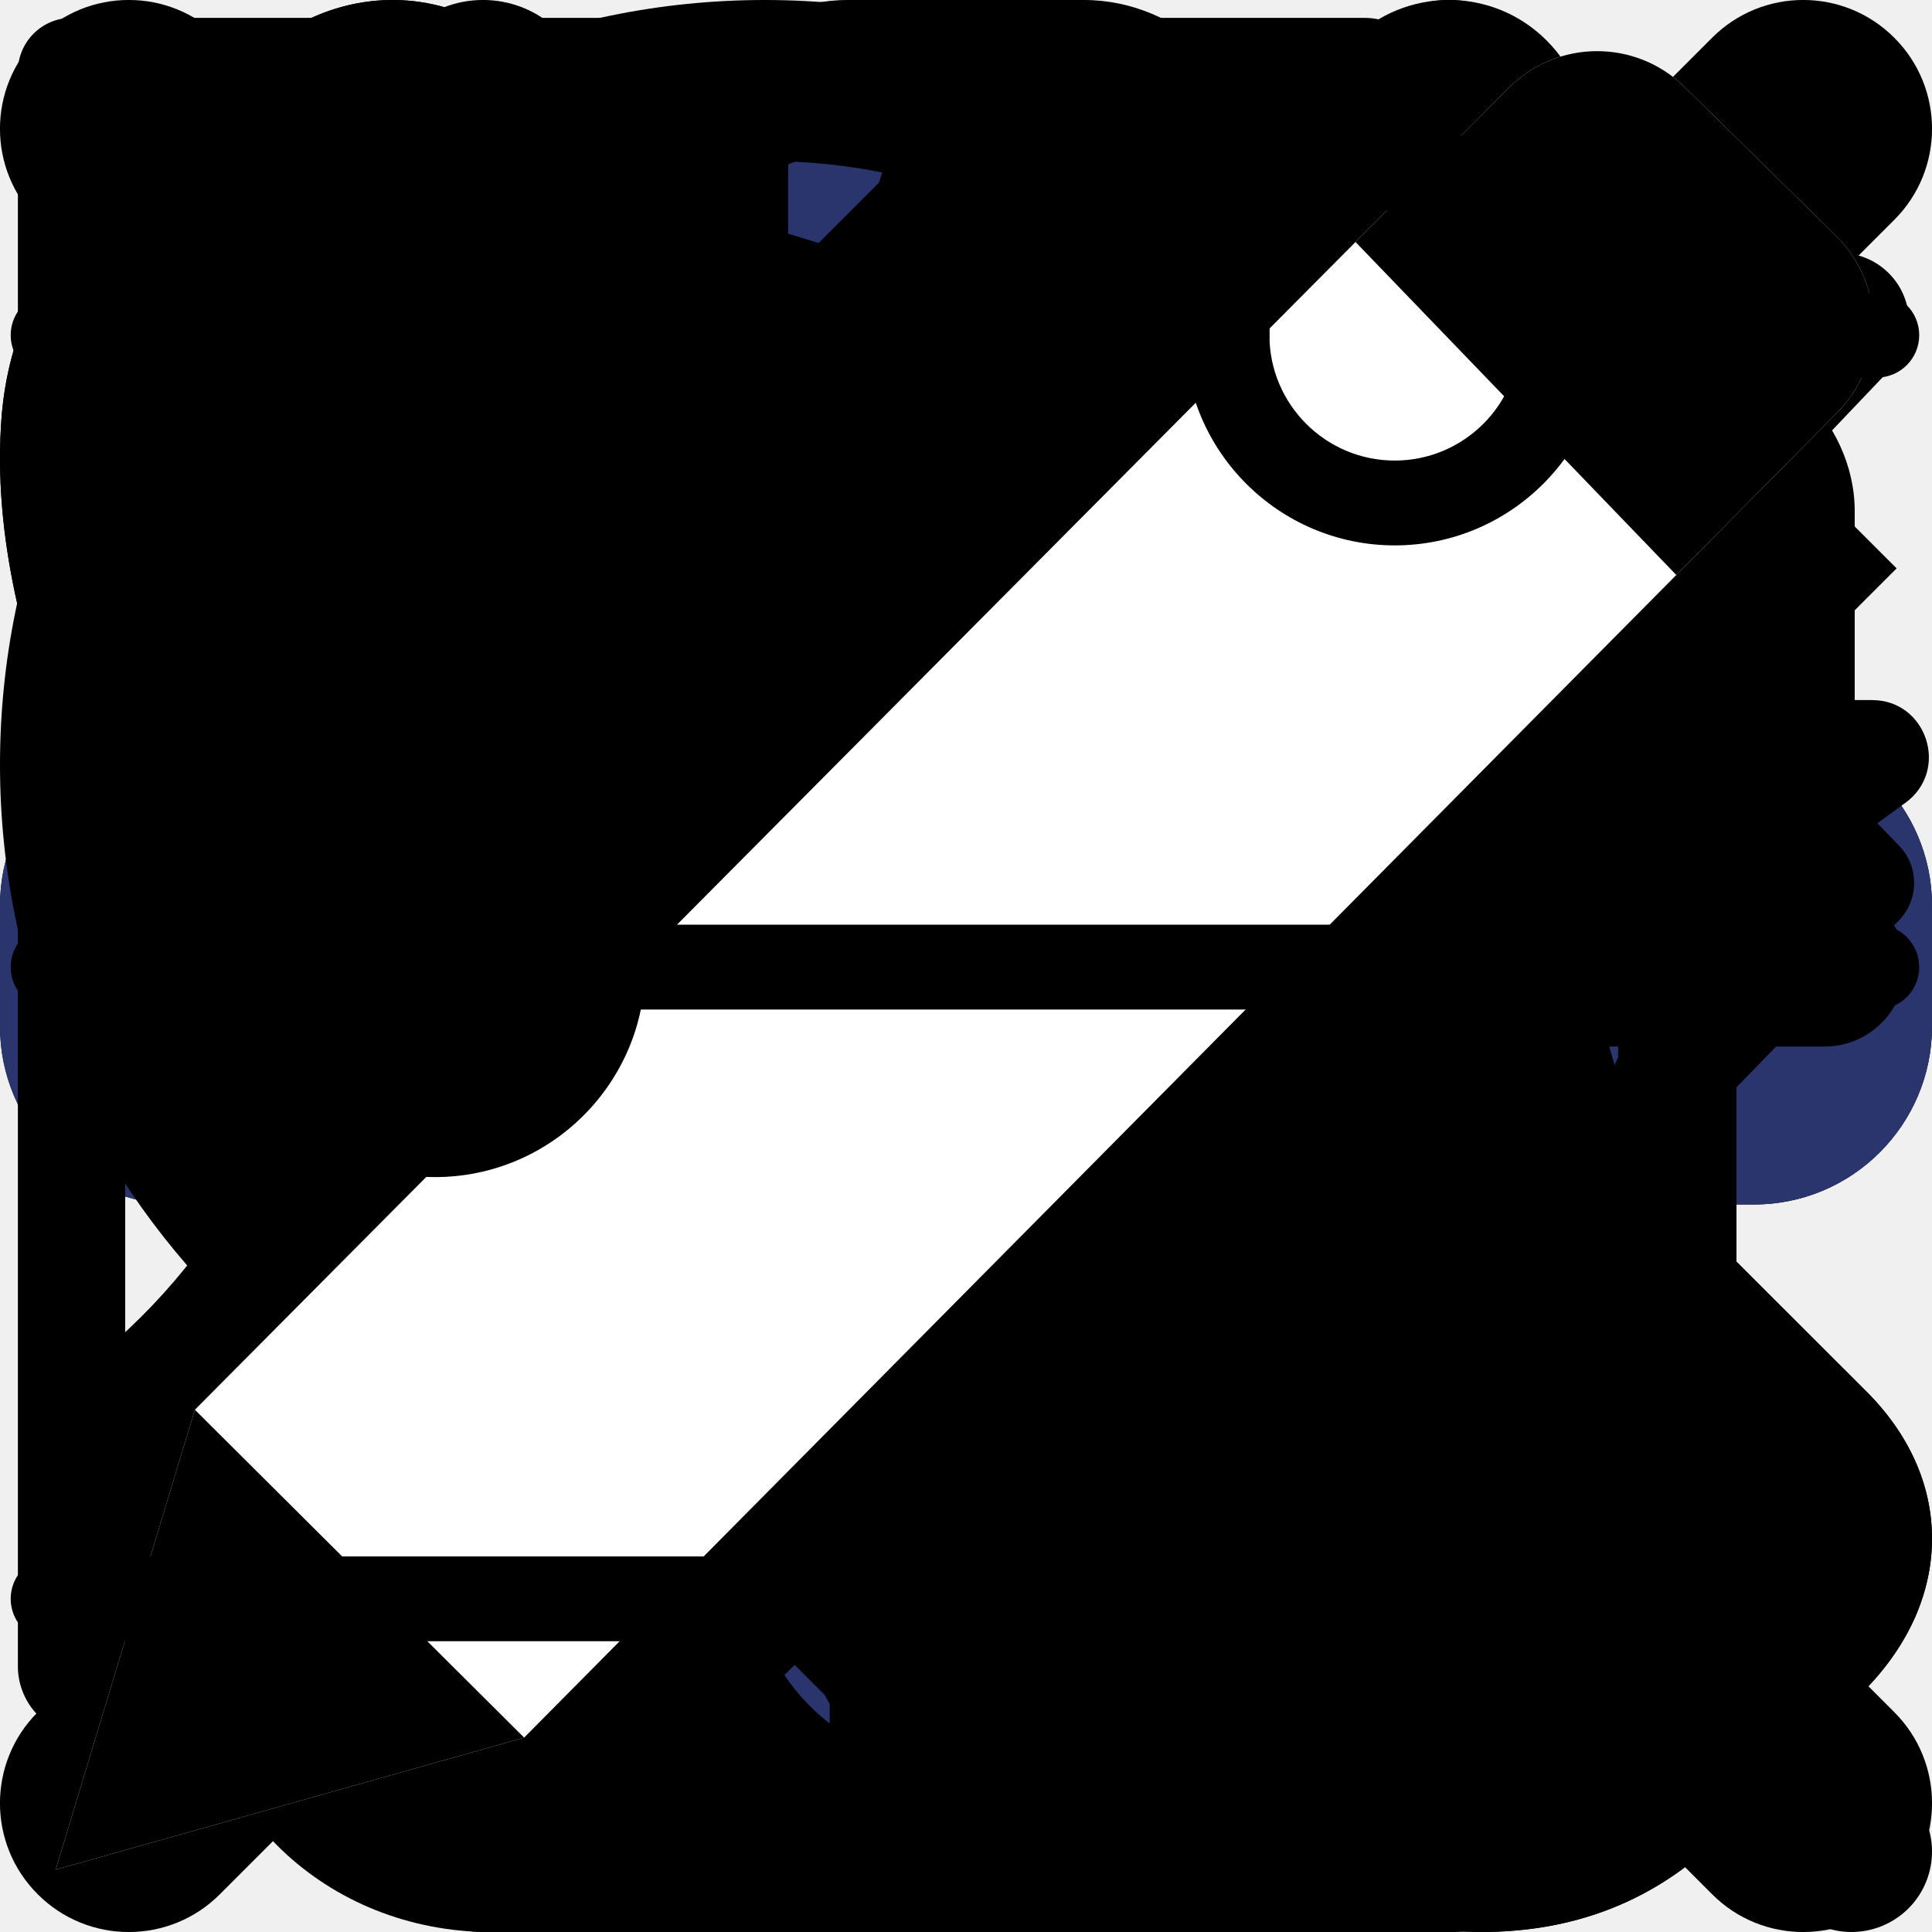
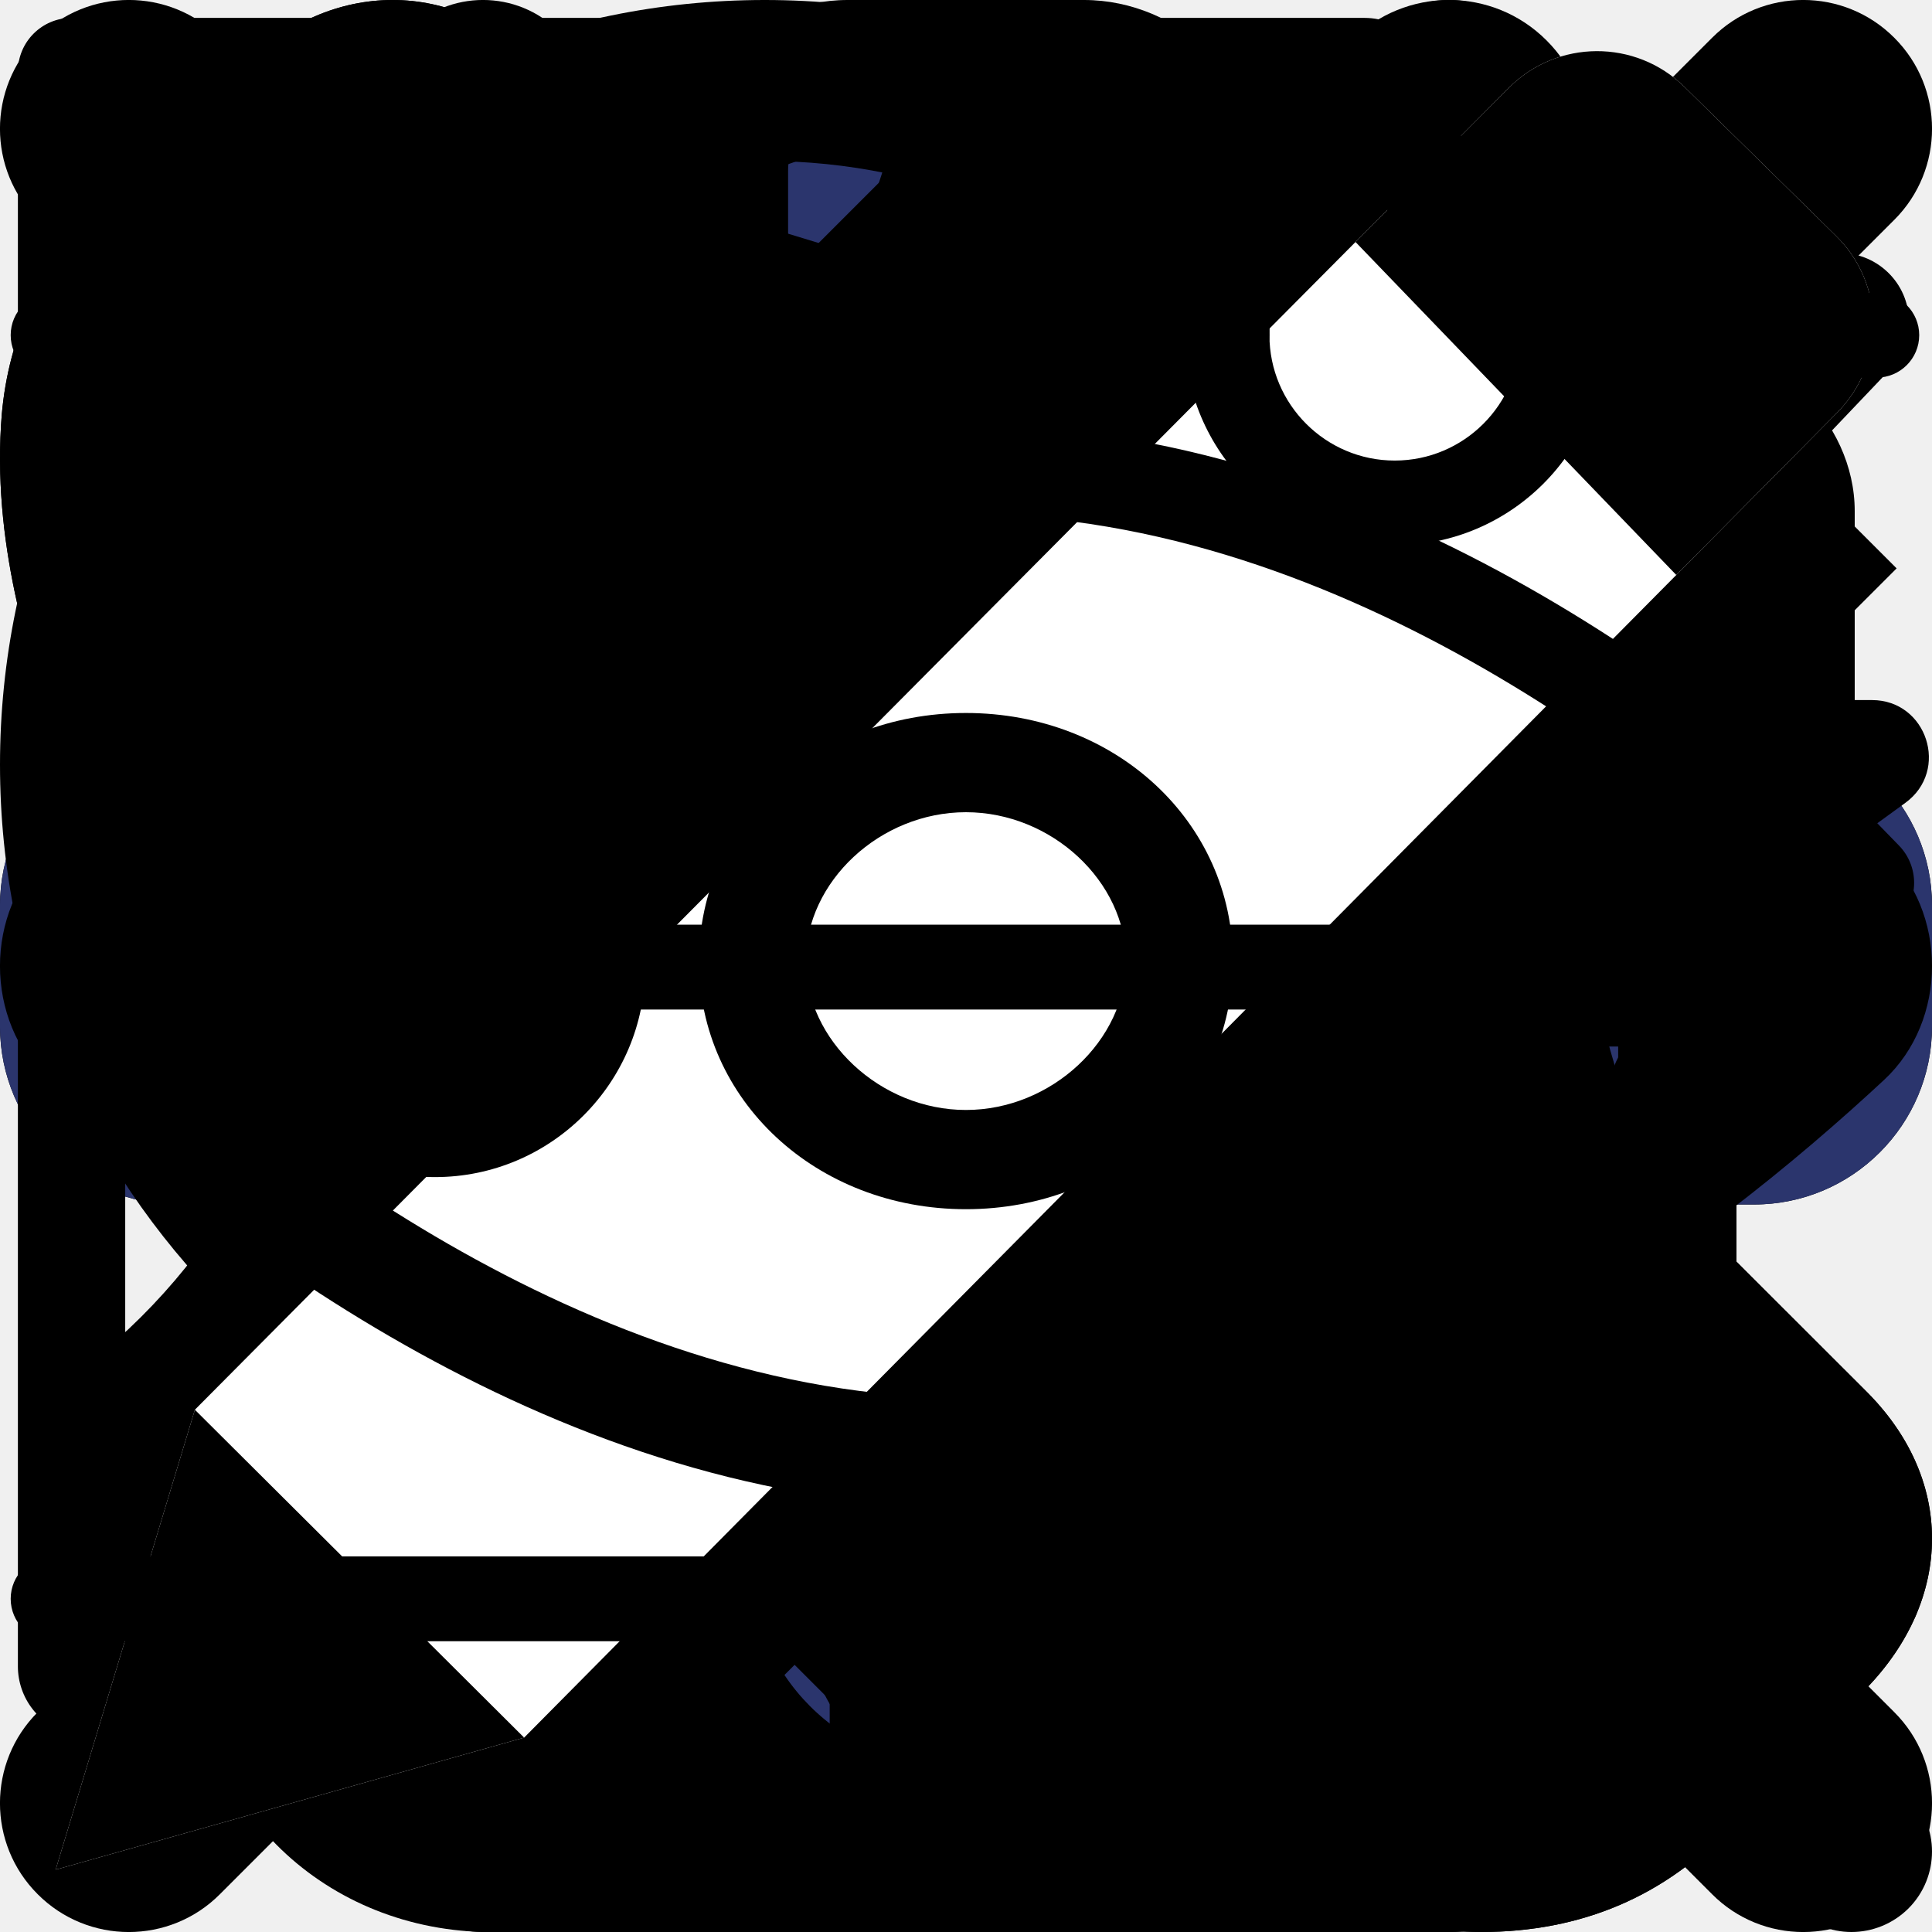
<svg xmlns="http://www.w3.org/2000/svg">
  <svg id="gear" viewBox="0 0 25 25">
    <path d="M13.284 25H11.716C10.447 25 9.414 23.968 9.414 22.699V22.168C8.875 21.995 8.35 21.778 7.847 21.517L7.471 21.893C6.56 22.806 5.1 22.779 4.215 21.893L3.107 20.784C2.22 19.899 2.195 18.44 3.107 17.529L3.483 17.153C3.222 16.65 3.005 16.125 2.832 15.586H2.301C1.032 15.586 0 14.553 0 13.284V11.716C0 10.447 1.032 9.414 2.301 9.414H2.832C3.005 8.875 3.222 8.35 3.483 7.847L3.107 7.471C2.195 6.56 2.22 5.101 3.107 4.216L4.216 3.107C5.103 2.219 6.562 2.197 7.471 3.107L7.847 3.483C8.35 3.222 8.875 3.005 9.414 2.832V2.301C9.414 1.032 10.447 0 11.716 0H13.284C14.553 0 15.586 1.032 15.586 2.301V2.832C16.125 3.005 16.65 3.222 17.153 3.483L17.529 3.107C18.44 2.194 19.9 2.221 20.785 3.107L21.893 4.216C22.78 5.101 22.805 6.56 21.893 7.471L21.517 7.847C21.778 8.35 21.995 8.874 22.168 9.414H22.698C23.968 9.414 25 10.447 25 11.716V13.284C25 14.553 23.968 15.586 22.698 15.586H22.168C21.995 16.125 21.778 16.65 21.517 17.153L21.893 17.529C22.805 18.44 22.78 19.899 21.893 20.785L20.784 21.893C19.897 22.781 18.438 22.803 17.529 21.893L17.153 21.517C16.65 21.778 16.125 21.995 15.586 22.168V22.699C15.586 23.968 14.553 25 13.284 25ZM8.092 19.979C8.791 20.393 9.544 20.705 10.329 20.908C10.653 20.991 10.879 21.283 10.879 21.617V22.699C10.879 23.16 11.254 23.535 11.716 23.535H13.284C13.746 23.535 14.121 23.16 14.121 22.699V21.617C14.121 21.283 14.347 20.991 14.671 20.908C15.456 20.705 16.209 20.393 16.908 19.979C17.196 19.809 17.563 19.855 17.799 20.092L18.565 20.858C18.895 21.188 19.426 21.181 19.748 20.858L20.858 19.748C21.179 19.427 21.19 18.897 20.858 18.565L20.092 17.799C19.855 17.563 19.809 17.196 19.979 16.908C20.393 16.209 20.705 15.456 20.908 14.671C20.991 14.347 21.283 14.121 21.617 14.121H22.699C23.16 14.121 23.535 13.746 23.535 13.285V11.716C23.535 11.254 23.16 10.879 22.699 10.879H21.617C21.283 10.879 20.991 10.653 20.908 10.33C20.705 9.544 20.393 8.791 19.979 8.092C19.809 7.804 19.855 7.437 20.092 7.201L20.858 6.435C21.189 6.104 21.18 5.574 20.858 5.252L19.748 4.142C19.427 3.82 18.896 3.811 18.566 4.142L17.799 4.909C17.563 5.145 17.196 5.191 16.908 5.021C16.209 4.607 15.456 4.295 14.671 4.092C14.347 4.009 14.121 3.717 14.121 3.383V2.301C14.121 1.84 13.746 1.465 13.285 1.465H11.716C11.254 1.465 10.879 1.84 10.879 2.301V3.383C10.879 3.717 10.653 4.009 10.329 4.092C9.544 4.295 8.791 4.607 8.092 5.021C7.804 5.191 7.437 5.145 7.201 4.908L6.435 4.142C6.105 3.812 5.574 3.819 5.252 4.142L4.142 5.252C3.821 5.573 3.81 6.103 4.142 6.435L4.908 7.201C5.145 7.437 5.191 7.804 5.021 8.092C4.607 8.791 4.295 9.544 4.092 10.329C4.009 10.653 3.717 10.879 3.383 10.879H2.301C1.84 10.879 1.465 11.254 1.465 11.716V13.284C1.465 13.746 1.84 14.121 2.301 14.121H3.383C3.717 14.121 4.009 14.347 4.092 14.671C4.295 15.456 4.607 16.209 5.021 16.908C5.191 17.196 5.145 17.563 4.908 17.799L4.142 18.565C3.811 18.896 3.82 19.426 4.142 19.748L5.252 20.858C5.573 21.18 6.104 21.189 6.435 20.858L7.201 20.091C7.375 19.917 7.737 19.77 8.092 19.979Z" />
    <path d="M12.5 17.939C9.501 17.939 7.061 15.499 7.061 12.5C7.061 9.501 9.501 7.061 12.5 7.061C15.499 7.061 17.939 9.501 17.939 12.5C17.939 15.499 15.499 17.939 12.5 17.939ZM12.5 8.525C10.308 8.525 8.525 10.308 8.525 12.5C8.525 14.692 10.308 16.475 12.5 16.475C14.692 16.475 16.475 14.692 16.475 12.5C16.475 10.308 14.692 8.525 12.5 8.525Z" />
  </svg>
  <svg id="gear-current" viewBox="0 0 25 25">
    <path d="M13.284 25H11.716C10.447 25 9.414 23.968 9.414 22.699V22.168C8.875 21.995 8.35 21.778 7.847 21.517L7.471 21.893C6.56 22.806 5.1 22.779 4.215 21.893L3.107 20.784C2.22 19.899 2.195 18.44 3.107 17.529L3.483 17.153C3.222 16.65 3.005 16.125 2.832 15.586H2.301C1.032 15.586 0 14.553 0 13.284V11.716C0 10.447 1.032 9.414 2.301 9.414H2.832C3.005 8.875 3.222 8.35 3.483 7.847L3.107 7.471C2.195 6.56 2.22 5.101 3.107 4.216L4.216 3.107C5.103 2.219 6.562 2.197 7.471 3.107L7.847 3.483C8.35 3.222 8.875 3.005 9.414 2.832V2.301C9.414 1.032 10.447 0 11.716 0H13.284C14.553 0 15.586 1.032 15.586 2.301V2.832C16.125 3.005 16.65 3.222 17.153 3.483L17.529 3.107C18.44 2.194 19.9 2.221 20.785 3.107L21.893 4.216C22.78 5.101 22.805 6.56 21.893 7.471L21.517 7.847C21.778 8.35 21.995 8.874 22.168 9.414H22.698C23.968 9.414 25 10.447 25 11.716V13.284C25 14.553 23.968 15.586 22.698 15.586H22.168C21.995 16.125 21.778 16.65 21.517 17.153L21.893 17.529C22.805 18.44 22.78 19.899 21.893 20.785L20.784 21.893C19.897 22.781 18.438 22.803 17.529 21.893L17.153 21.517C16.65 21.778 16.125 21.995 15.586 22.168V22.699C15.586 23.968 14.553 25 13.284 25Z" fill="#2B356D" />
    <path d="M12.502 17.941C9.503 17.941 7.062 15.501 7.062 12.502C7.062 9.503 9.503 7.062 12.502 7.062C15.501 7.062 17.941 9.503 17.941 12.502C17.941 15.501 15.501 17.941 12.502 17.941ZM12.502 8.527C10.31 8.527 8.527 10.31 8.527 12.502C8.527 14.694 10.31 16.477 12.502 16.477C14.694 16.477 16.477 14.694 16.477 12.502C16.477 10.31 14.694 8.527 12.502 8.527Z" fill="white" />
  </svg>
  <svg id="exit" viewBox="0 0 27 27">
    <path d="M0.25 1C0.25 0.586 0.586 0.25 1 0.25H19.067C19.617 0.25 20.027 0.702 20.027 1.216V7.587C20.027 8.001 19.692 8.337 19.277 8.337C18.863 8.337 18.527 8.001 18.527 7.587V1.75H6.036L12.413 3.692C12.829 3.819 13.095 4.203 13.095 4.617V22.712H18.527V16.874C18.527 16.46 18.863 16.124 19.277 16.124C19.692 16.124 20.027 16.46 20.027 16.874V23.245C20.027 23.759 19.617 24.212 19.067 24.212H13.095V25.784C13.095 26.377 12.548 26.869 11.922 26.726L0.997 24.23C0.547 24.127 0.25 23.726 0.25 23.288V1ZM1.75 2.012V22.863L11.595 25.113V5.011L1.75 2.012ZM22.746 8.993C23.043 8.705 23.518 8.711 23.806 9.008L26.538 11.816C26.821 12.107 26.821 12.57 26.538 12.862L23.806 15.669C23.518 15.966 23.043 15.973 22.746 15.684C22.449 15.395 22.442 14.92 22.731 14.623L24.224 13.089H15.076C14.661 13.089 14.326 12.753 14.326 12.339C14.326 11.925 14.661 11.589 15.076 11.589H24.224L22.731 10.054C22.442 9.757 22.449 9.282 22.746 8.993Z" />
  </svg>
  <svg id="crumbs-arrow" viewBox="0 0 9 14">
    <path d="M8.707 0.293C9.098 0.683 9.098 1.317 8.707 1.707L3.414 7L8.707 12.293C9.098 12.683 9.098 13.317 8.707 13.707C8.317 14.098 7.684 14.098 7.293 13.707L0.586 7L7.293 0.293C7.684 -0.098 8.317 -0.098 8.707 0.293Z" />
  </svg>
  <svg id="cross" viewBox="0 0 18 18">
    <path d="M9 0.25C9.414 0.25 9.75 0.586 9.75 1V8.25H17C17.414 8.25 17.75 8.586 17.75 9C17.75 9.414 17.414 9.75 17 9.75H9.75V17C9.75 17.414 9.414 17.75 9 17.75C8.586 17.75 8.25 17.414 8.25 17V9.75H1C0.586 9.75 0.25 9.414 0.25 9C0.25 8.586 0.586 8.25 1 8.25H8.25V1C8.25 0.586 8.586 0.25 9 0.25Z" />
  </svg>
  <svg id="search" viewBox="0 0 16 16">
    <path d="M15.805 14.862L11.255 10.312C12.136 9.223 12.666 7.84 12.666 6.333C12.666 2.841 9.825 0 6.333 0C2.841 0 0 2.841 0 6.333C0 9.825 2.841 12.666 6.333 12.666C7.84 12.666 9.223 12.136 10.312 11.255L14.862 15.805C14.992 15.934 15.162 16 15.333 16C15.504 16 15.675 15.934 15.805 15.805C16.065 15.544 16.065 15.123 15.805 14.862ZM6.333 11.333C3.576 11.333 1.333 9.091 1.333 6.333C1.333 3.576 3.576 1.333 6.333 1.333C9.091 1.333 11.333 3.576 11.333 6.333C11.333 9.091 9.091 11.333 6.333 11.333Z" />
  </svg>
  <svg id="close" viewBox="0 0 15 15">
    <path d="M0.293 0.293C0.683 -0.098 1.317 -0.098 1.707 0.293L7.5 6.086L13.293 0.293C13.683 -0.098 14.317 -0.098 14.707 0.293C15.098 0.683 15.098 1.317 14.707 1.707L8.914 7.5L14.707 13.293C15.098 13.683 15.098 14.317 14.707 14.707C14.317 15.098 13.683 15.098 13.293 14.707L7.5 8.914L1.707 14.707C1.317 15.098 0.683 15.098 0.293 14.707C-0.098 14.317 -0.098 13.683 0.293 13.293L6.086 7.5L0.293 1.707C-0.098 1.317 -0.098 0.683 0.293 0.293Z" />
  </svg>
  <svg id="arrow-prev" viewBox="0 0 11 18">
    <path d="M10.707 0.293C10.317 -0.098 9.683 -0.098 9.293 0.293L0.586 9L9.293 17.707C9.683 18.098 10.317 18.098 10.707 17.707C11.098 17.317 11.098 16.683 10.707 16.293L3.414 9L10.707 1.707C11.098 1.317 11.098 0.683 10.707 0.293Z" />
  </svg>
  <svg id="arrow-next" viewBox="0 0 11 18">
    <path d="M0.293 0.293C0.683 -0.098 1.317 -0.098 1.707 0.293L10.414 9L1.707 17.707C1.317 18.098 0.683 18.098 0.293 17.707C-0.098 17.317 -0.098 16.683 0.293 16.293L7.586 9L0.293 1.707C-0.098 1.317 -0.098 0.683 0.293 0.293Z" />
  </svg>
  <svg id="arrow-button" viewBox="0 0 16 10">
    <path d="M8 6.586L14.293 0.293L15.707 1.707L8 9.414L0.293 1.707L1.707 0.293L8 6.586Z" />
  </svg>
  <svg id="star" viewBox="0 0 34 33">
    <path d="M16.049 0.927C16.348 0.006 17.652 0.006 17.951 0.927L21.266 11.129C21.4 11.541 21.784 11.82 22.217 11.82H32.944C33.912 11.82 34.315 13.059 33.531 13.629L24.853 19.934C24.503 20.189 24.356 20.64 24.49 21.052L27.805 31.253C28.104 32.175 27.05 32.941 26.266 32.372L17.588 26.067C17.237 25.812 16.763 25.812 16.412 26.067L7.734 32.372C6.951 32.941 5.896 32.175 6.195 31.253L9.51 21.052C9.644 20.64 9.497 20.189 9.147 19.934L0.469 13.629C-0.315 13.059 0.088 11.82 1.057 11.82H11.783C12.216 11.82 12.6 11.541 12.734 11.129L16.049 0.927Z" />
  </svg>
  <svg id="checked" viewBox="0 0 21 16">
    <path d="M20.517 0.457C20.817 0.742 20.829 1.217 20.543 1.517L7.628 15.088L0.457 7.553C0.171 7.253 0.183 6.778 0.483 6.492C0.783 6.207 1.258 6.219 1.543 6.519L7.628 12.912L19.457 0.483C19.742 0.183 20.217 0.171 20.517 0.457Z" />
  </svg>
  <svg id="phone" viewBox="0 0 28 28">
    <path d="M23.571 16.691C22.96 16.057 22.223 15.719 21.441 15.719C20.666 15.719 19.923 16.051 19.287 16.685L17.296 18.66C17.132 18.573 16.968 18.491 16.81 18.41C16.584 18.297 16.369 18.19 16.187 18.077C14.322 16.898 12.627 15.361 11.001 13.373C10.214 12.382 9.685 11.547 9.3 10.701C9.817 10.23 10.296 9.741 10.762 9.271C10.938 9.095 11.115 8.913 11.291 8.737C12.614 7.42 12.614 5.714 11.291 4.397L9.571 2.685C9.376 2.49 9.174 2.289 8.985 2.089C8.607 1.7 8.21 1.298 7.801 0.922C7.19 0.32 6.459 0 5.69 0C4.921 0 4.178 0.32 3.548 0.922C3.542 0.928 3.542 0.928 3.535 0.935L1.393 3.086C0.587 3.889 0.127 4.867 0.026 6.003C-0.125 7.834 0.417 9.54 0.832 10.657C1.853 13.398 3.378 15.938 5.652 18.66C8.412 21.941 11.732 24.531 15.525 26.357C16.974 27.04 18.908 27.849 21.07 27.988C21.202 27.994 21.34 28 21.466 28C22.922 28 24.144 27.479 25.102 26.444C25.108 26.432 25.121 26.426 25.127 26.413C25.455 26.018 25.833 25.66 26.23 25.278C26.5 25.021 26.778 24.751 27.049 24.469C27.672 23.823 28 23.07 28 22.298C28 21.521 27.666 20.774 27.03 20.147L23.571 16.691Z" />
    <path d="M16.81 18.41C16.864 18.437 16.918 18.465 16.973 18.493C17.079 18.547 17.187 18.602 17.296 18.66L19.287 16.685C19.923 16.051 20.666 15.719 21.441 15.719C22.223 15.719 22.96 16.057 23.571 16.691L27.03 20.147C27.666 20.774 28 21.521 28 22.298C28 23.07 27.672 23.823 27.049 24.469C26.778 24.751 26.5 25.021 26.23 25.278C26.2 25.306 26.171 25.334 26.142 25.362C25.777 25.714 25.43 26.047 25.127 26.413C25.124 26.419 25.119 26.424 25.114 26.429C25.11 26.433 25.105 26.438 25.102 26.444C24.144 27.479 22.922 28 21.466 28C21.34 28 21.202 27.994 21.07 27.988C18.908 27.849 16.974 27.04 15.525 26.357C11.732 24.531 8.412 21.941 5.652 18.66C3.378 15.938 1.853 13.398 0.832 10.657C0.417 9.54 -0.125 7.834 0.026 6.003C0.127 4.867 0.587 3.889 1.393 3.086L3.535 0.935L3.548 0.922C4.178 0.32 4.921 0 5.69 0C6.459 0 7.19 0.32 7.801 0.922C8.21 1.298 8.607 1.7 8.985 2.089C9.174 2.289 9.376 2.49 9.571 2.685L11.291 4.397C12.614 5.714 12.614 7.42 11.291 8.737C11.203 8.825 11.115 8.915 11.027 9.004C10.938 9.093 10.85 9.183 10.762 9.271C10.717 9.316 10.672 9.362 10.627 9.407C10.203 9.835 9.767 10.276 9.3 10.701C9.685 11.547 10.214 12.382 11.001 13.373C12.627 15.361 14.322 16.898 16.187 18.077C16.369 18.19 16.584 18.297 16.81 18.41ZM6.817 17.715C9.438 20.825 12.583 23.275 16.171 25.003C17.58 25.667 19.295 26.369 21.153 26.49C21.159 26.49 21.165 26.49 21.171 26.491L21.233 25.558C21.298 25.562 21.373 25.563 21.473 25.563C22.252 25.563 22.798 25.325 23.283 24.814C23.696 24.332 24.129 23.908 24.538 23.52C24.588 23.471 24.637 23.424 24.685 23.378C24.886 23.183 25.064 23.011 25.238 22.826C25.264 22.794 25.291 22.767 25.318 22.742C25.531 22.511 25.558 22.368 25.558 22.306C25.557 22.246 25.531 22.101 25.294 21.866L25.291 21.864L21.794 18.383L21.783 18.37C21.724 18.306 21.654 18.246 21.583 18.206C21.515 18.167 21.464 18.156 21.429 18.156C21.394 18.156 21.336 18.167 21.253 18.215C21.168 18.262 21.083 18.332 21.006 18.408L18.845 20.559C18.714 20.691 18.199 21.204 17.365 21.204C17.026 21.204 16.711 21.12 16.407 20.969C16.379 20.955 16.356 20.942 16.34 20.933C16.329 20.926 16.319 20.919 16.312 20.915L16.3 20.91L16.271 20.892C16.123 20.8 15.942 20.709 15.707 20.593L15.695 20.587C15.45 20.465 15.157 20.319 14.866 20.135L15.371 19.336C13.355 18.059 11.547 16.411 9.84 14.322L9.833 14.314L9.827 14.306C8.987 13.249 8.383 12.31 7.934 11.321L7.816 11.059L6.919 11.359L6.897 11.291C6.829 11.078 6.738 10.736 6.785 10.334C6.832 9.925 7.015 9.517 7.376 9.144C7.416 9.097 7.451 9.067 7.466 9.055C7.468 9.053 7.469 9.051 7.471 9.05C8 8.578 8.491 8.09 9.017 7.554L9.025 7.546L9.032 7.538C9.148 7.427 9.256 7.318 9.372 7.202C9.433 7.14 9.497 7.076 9.565 7.008C9.828 6.746 9.845 6.607 9.845 6.567C9.845 6.528 9.828 6.388 9.565 6.127L7.837 4.406C7.739 4.305 7.64 4.206 7.541 4.105L7.539 4.103C7.439 4.003 7.338 3.9 7.238 3.797C6.855 3.404 6.5 3.045 6.131 2.701L6.121 2.692L6.093 2.664C6.026 2.597 5.951 2.537 5.877 2.496C5.804 2.457 5.748 2.444 5.703 2.444C5.634 2.444 5.483 2.478 5.265 2.679L3.126 4.809C2.729 5.204 2.522 5.647 2.474 6.204C2.392 7.205 2.573 8.306 3.135 9.804L3.136 9.806C4.052 12.27 5.439 14.581 7.545 17.108L6.817 17.715ZM26.392 22.811C26.31 23.006 26.175 23.214 25.97 23.427L25.968 23.428L25.826 23.296V22.548C25.892 22.549 25.966 22.558 26.045 22.582C26.162 22.619 26.289 22.691 26.392 22.811ZM25.963 23.433C25.964 23.432 25.965 23.431 25.966 23.431L25.826 23.296L25.963 23.433Z" />
  </svg>
  <svg id="bell" viewBox="0 0 38 40">
    <path d="M34.219 33.75H3.281C1.472 33.75 0 32.278 0 30.469C0 29.509 0.418 28.599 1.148 27.975C3.999 25.566 5.625 22.063 5.625 18.353V13.125C5.625 5.888 11.513 0 18.75 0C25.988 0 31.875 5.888 31.875 13.125V18.353C31.875 22.063 33.501 25.566 36.334 27.962C37.082 28.599 37.5 29.509 37.5 30.469C37.5 32.278 36.028 33.75 34.219 33.75ZM18.75 2.812C13.063 2.812 8.438 7.438 8.438 13.125V18.353C8.438 22.892 6.448 27.178 2.981 30.109C2.916 30.165 2.812 30.281 2.812 30.469C2.812 30.724 3.026 30.938 3.281 30.938H34.219C34.474 30.938 34.688 30.724 34.688 30.469C34.688 30.281 34.585 30.165 34.523 30.113C31.052 27.178 29.063 22.892 29.063 18.353V13.125C29.063 7.438 24.437 2.812 18.75 2.812Z" />
    <path d="M18.754 39.375C14.876 39.375 11.723 36.221 11.723 32.344C11.723 31.567 12.353 30.938 13.129 30.938C13.905 30.938 14.535 31.567 14.535 32.344C14.535 34.671 16.427 36.562 18.754 36.562C21.081 36.562 22.973 34.671 22.973 32.344C22.973 31.567 23.603 30.938 24.379 30.938C25.155 30.938 25.785 31.567 25.785 32.344C25.785 36.221 22.631 39.375 18.754 39.375Z" />
  </svg>
  <svg id="trash" viewBox="0 0 23 25">
    <path d="M22.239 10.295H0.76C0.306 10.295 0 10.001 0 9.557V6.615C0 5.441 1.067 4.41 2.3 4.41H20.7C21.933 4.41 23 5.441 23 6.615V9.557C23 9.85 22.694 10.295 22.239 10.295ZM1.53 8.828H21.47V6.615C21.47 6.179 21.164 5.886 20.7 5.886H2.3C1.836 5.886 1.53 6.179 1.53 6.615V8.828Z" />
    <path d="M17.64 25.001H5.361C3.218 25.001 1.53 23.383 1.53 21.321V9.561C1.53 9.125 1.836 8.832 2.3 8.832C2.754 8.832 3.061 9.125 3.061 9.561V21.321C3.061 22.503 4.136 23.525 5.361 23.525H17.64C18.864 23.525 19.939 22.503 19.939 21.321V9.561C19.939 9.125 20.246 8.832 20.7 8.832C21.164 8.832 21.47 9.125 21.47 9.561V21.321C21.47 23.383 19.782 25.001 17.64 25.001Z" />
    <path d="M15.329 5.147H13.798V2.204C13.798 1.769 13.492 1.476 13.028 1.476H9.968C9.504 1.476 9.198 1.769 9.198 2.204V5.147H7.668V2.204C7.668 1.031 8.735 0 9.968 0H13.028C14.262 0 15.329 1.031 15.329 2.204V5.147Z" />
    <path d="M6.898 20.585C6.434 20.585 6.128 20.292 6.128 19.848V13.963C6.128 13.528 6.434 13.234 6.898 13.234C7.352 13.234 7.667 13.528 7.667 13.963V19.848C7.667 20.292 7.352 20.585 6.898 20.585Z" />
    <path d="M11.5 20.585C11.037 20.585 10.73 20.292 10.73 19.848V13.963C10.73 13.528 11.037 13.234 11.5 13.234C11.964 13.234 12.27 13.528 12.27 13.963V19.848C12.27 20.292 11.964 20.585 11.5 20.585Z" />
    <path d="M16.102 20.585C15.647 20.585 15.332 20.292 15.332 19.848V13.963C15.332 13.528 15.647 13.234 16.102 13.234C16.566 13.234 16.872 13.528 16.872 13.963V19.848C16.872 20.292 16.566 20.585 16.102 20.585Z" />
  </svg>
  <svg id="arrow-move" viewBox="0 0 32 32">
    <path d="M20.293 23.293 17 26.586V5.414l3.293 3.293a1 1 0 0 0 1.414-1.414l-5-5a.99.99 0 0 0-.326-.217 1 1 0 0 0-.764 0 .99.99 0 0 0-.326.217l-5 5a1 1 0 0 0 1.414 1.414L15 5.414v21.172l-3.293-3.293a1 1 0 0 0-1.414 1.414l5 5a1 1 0 0 0 1.416 0l5-5a1 1 0 0 0-1.414-1.414z" />
  </svg>
  <svg id="pen-edit" viewBox="0 0 31 31">
    <path d="M0.893 30L3.127 22.62L19.312 6.336L21.75 3.883L24.208 1.411C24.984 0.63 26.244 0.623 27.029 1.395L29.461 3.786C30.251 4.562 30.259 5.833 29.479 6.62L26.897 9.226L24.527 11.617L8.41 27.881L0.893 30Z" fill="white" />
    <path d="M3.127 22.62L0.893 30L8.41 27.881M3.127 22.62L8.41 27.881M3.127 22.62L19.312 6.336M8.41 27.881L24.527 11.617M26.897 9.226L29.479 6.62C30.259 5.833 30.251 4.562 29.461 3.786L27.029 1.395C26.244 0.623 24.984 0.63 24.208 1.411L21.75 3.883M26.897 9.226L21.75 3.883M26.897 9.226L24.527 11.617M21.75 3.883L19.312 6.336M19.312 6.336L24.527 11.617" stroke-width="1.5" stroke-linejoin="round" />
  </svg>
  <svg id="plus" viewBox="0 0 14 14">
    <path d="M7 1V7M7 13V7M7 7H13M7 7H1.75H1" stroke-width="1.5" stroke-linecap="round" />
  </svg>
  <svg id="clock" viewBox="0 0 13 13" fill="transparent">
    <circle cx="6.5" cy="6.5" r="6" />
    <path d="M6.5 4V7H8.5" stroke-linecap="round" />
  </svg>
  <svg id="filter" viewBox="0 0 34 34">
    <path d="M33.775 28.136C33.775 28.548 33.441 28.883 33.029 28.883H20.756C20.344 28.883 20.01 28.548 20.01 28.136C20.01 27.724 20.344 27.39 20.756 27.39H33.029C33.441 27.39 33.775 27.724 33.775 28.136Z" />
    <path d="M22.34 5.898C22.34 6.31 22.005 6.645 21.593 6.645L0.934 6.645C0.522 6.645 0.188 6.31 0.188 5.898C0.188 5.486 0.522 5.152 0.934 5.152L21.593 5.152C22.006 5.152 22.34 5.486 22.34 5.898Z" />
    <path d="M33.775 17.019C33.775 17.431 33.441 17.766 33.029 17.766H10.608C10.196 17.766 9.861 17.431 9.861 17.019C9.861 16.607 10.196 16.273 10.608 16.273H33.029C33.441 16.273 33.775 16.607 33.775 17.019Z" />
    <path d="M11.354 17.016C11.354 19.056 9.695 20.715 7.655 20.715C5.616 20.715 3.957 19.056 3.957 17.016C3.957 14.977 5.616 13.318 7.655 13.318C9.695 13.318 11.354 14.977 11.354 17.016ZM5.45 17.016C5.45 18.233 6.44 19.222 7.656 19.222C8.872 19.222 9.861 18.233 9.861 17.016C9.861 15.8 8.872 14.811 7.656 14.811C6.44 14.811 5.45 15.8 5.45 17.016Z" />
    <path d="M21.502 28.137C21.502 30.177 19.843 31.836 17.804 31.836C15.765 31.836 14.105 30.177 14.105 28.137C14.105 26.098 15.764 24.439 17.804 24.439C19.843 24.439 21.502 26.098 21.502 28.137ZM15.598 28.137C15.598 29.354 16.588 30.343 17.804 30.343C19.02 30.343 20.009 29.354 20.009 28.137C20.009 26.921 19.02 25.932 17.804 25.932C16.588 25.932 15.598 26.921 15.598 28.137Z" />
    <path d="M28.244 5.9C28.244 7.939 26.585 9.598 24.546 9.598C22.506 9.598 20.848 7.939 20.848 5.9C20.848 3.86 22.506 2.201 24.546 2.201C26.585 2.201 28.244 3.86 28.244 5.9ZM22.34 5.9C22.34 7.116 23.329 8.105 24.545 8.105C25.762 8.105 26.751 7.116 26.751 5.9C26.751 4.683 25.762 3.694 24.545 3.694C23.329 3.694 22.34 4.683 22.34 5.9Z" />
    <path d="M15.599 28.136C15.599 28.548 15.264 28.883 14.852 28.883H0.934C0.522 28.883 0.188 28.548 0.188 28.136C0.188 27.724 0.522 27.39 0.934 27.39H14.852C15.265 27.39 15.599 27.724 15.599 28.136Z" />
    <path d="M5.451 17.019C5.451 17.431 5.116 17.766 4.704 17.766H0.934C0.522 17.766 0.188 17.431 0.188 17.019C0.188 16.607 0.522 16.273 0.934 16.273H4.704C5.116 16.273 5.451 16.607 5.451 17.019Z" />
    <path d="M33.775 5.898C33.775 6.31 33.44 6.645 33.028 6.645H27.496C27.084 6.645 26.75 6.31 26.75 5.898C26.75 5.486 27.084 5.152 27.496 5.152H33.028C33.44 5.152 33.775 5.486 33.775 5.898Z" />
  </svg>
  <svg id="button-arrow" viewBox="0 0 21 10">
    <path d="M1.5 5H19M19 5L15 1M19 5L15 9" stroke-width="2" stroke-linecap="round" />
  </svg>
+   <svg id="eye" viewBox="0 0 25 14">
+     <path fill-rule="evenodd" clip-rule="evenodd" d="M12.5 14C7.256 14 2.829 10.527 0.62 8.474C-0.207 7.705 -0.207 6.295 0.62 5.526C2.829 3.473 7.256 0 12.5 0C17.754 0 22.171 3.473 24.38 5.526C25.207 6.295 25.207 7.705 24.38 8.474C22.171 10.527 17.754 14 12.5 14ZM12.5 1.158C7.528 1.158 3.247 4.757 1.583 6.295C1.175 6.683 1.175 7.19 1.583 7.452C3.247 8.99 7.528 12.589 12.5 12.589C17.472 12.589 21.753 8.99 23.416 7.452C23.825 7.063 23.825 6.548 23.416 6.295C21.753 4.757 17.472 1.158 12.5 1.158Z" />
+     <path fill-rule="evenodd" clip-rule="evenodd" d="M12.499 10.147C10.563 10.147 9.045 8.736 9.045 6.937C9.045 5.137 10.563 3.726 12.499 3.726C14.435 3.726 15.953 5.137 15.953 6.937C15.953 8.736 14.435 10.147 12.499 10.147ZM12.499 5.01C11.39 5.01 10.427 5.906 10.427 6.937C10.427 7.959 11.39 8.863 12.499 8.863C13.608 8.863 14.571 7.959 14.571 6.937C14.571 5.906 13.608 5.01 12.499 5.01Z" />
+   </svg>
</svg>
